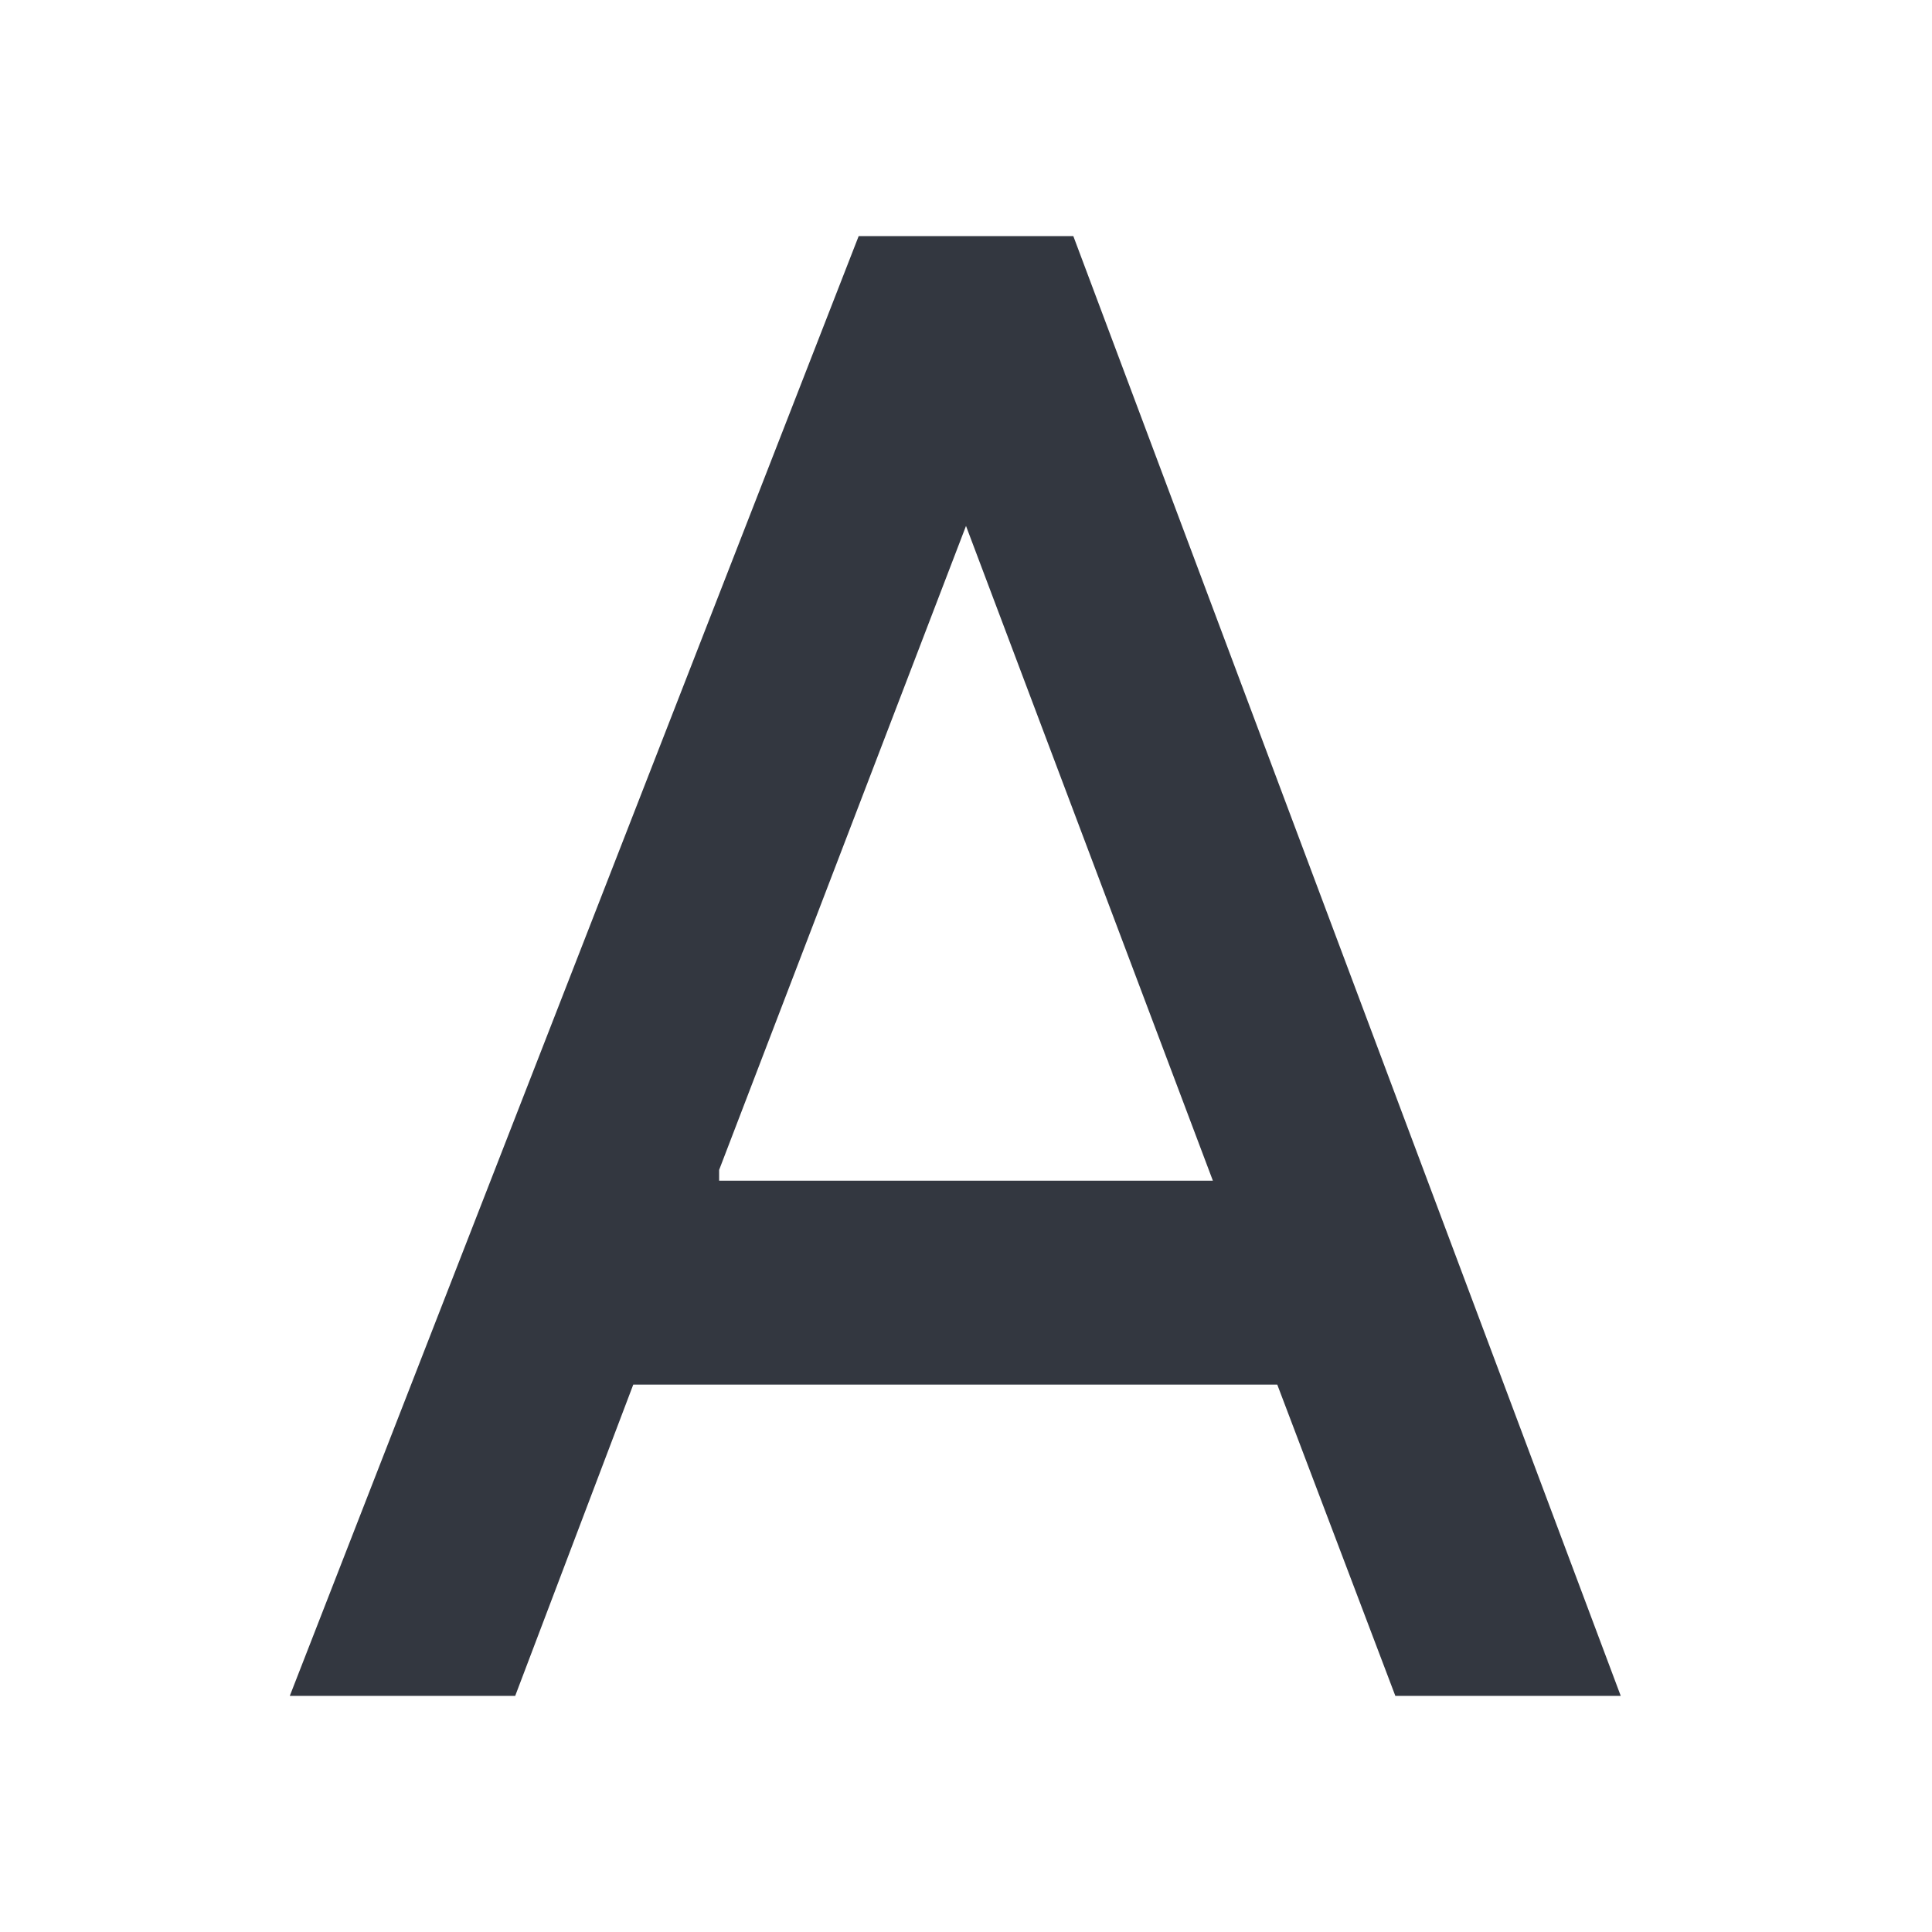
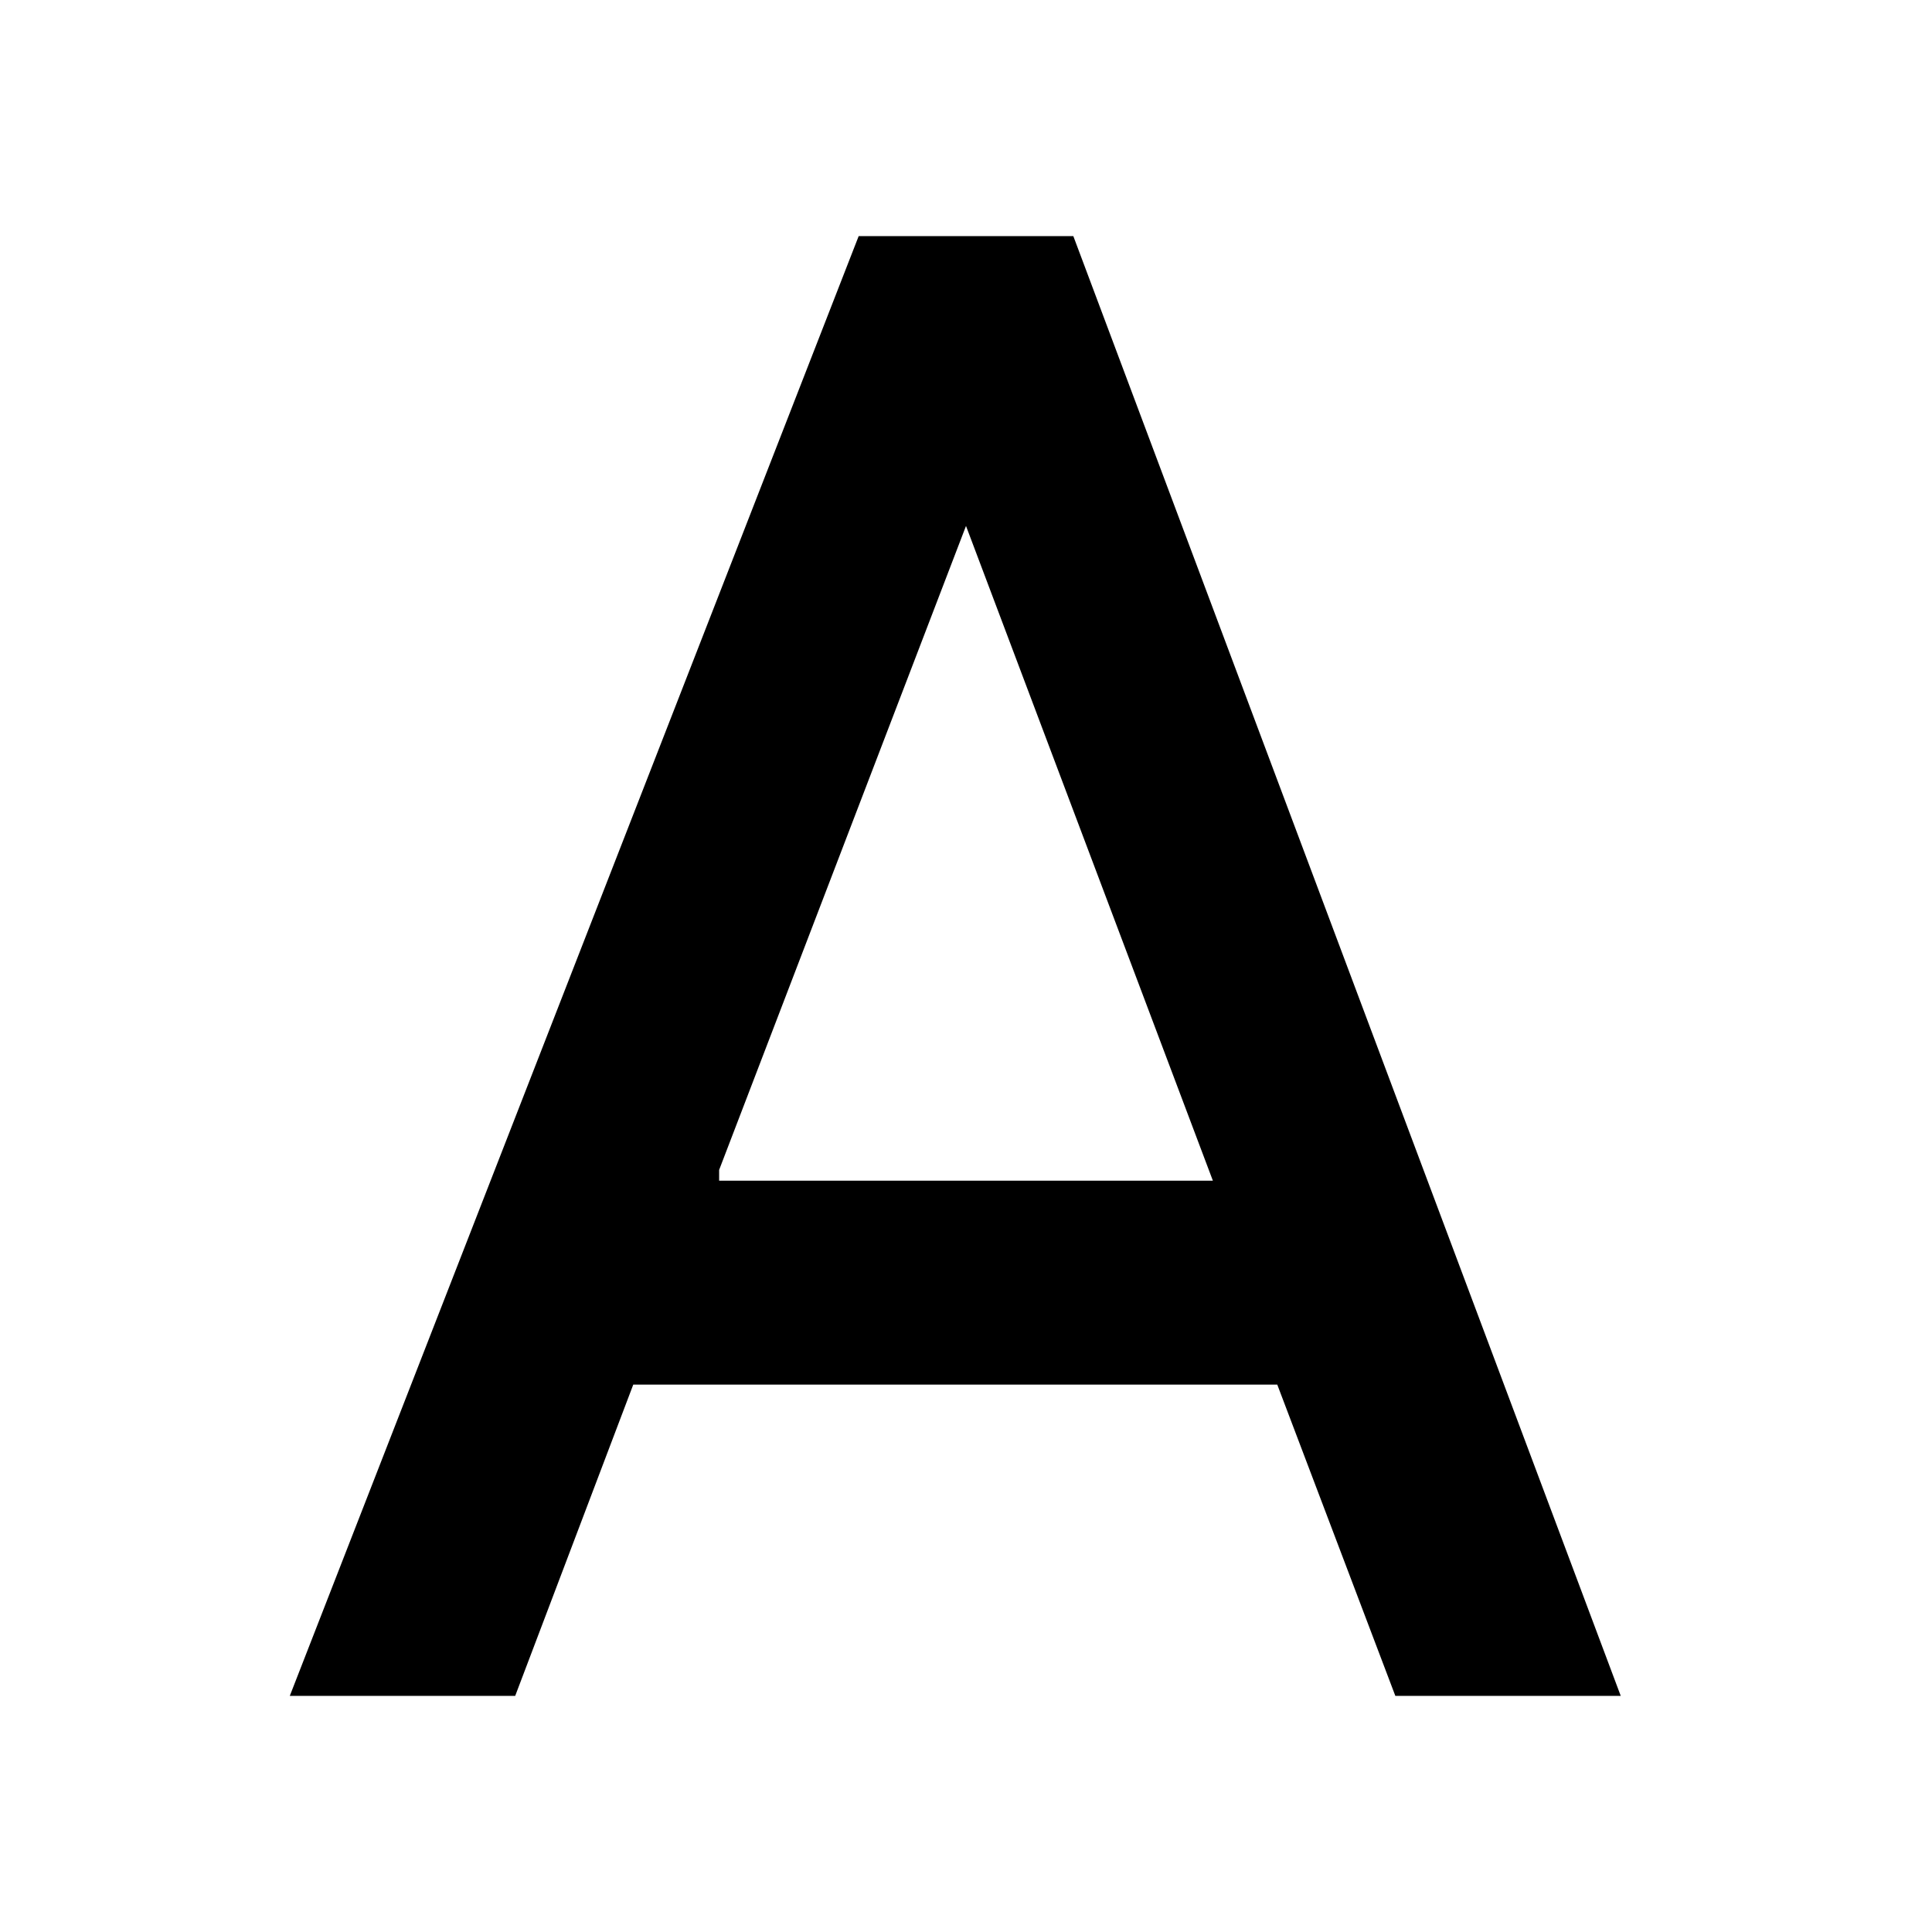
<svg xmlns="http://www.w3.org/2000/svg" version="1.1" x="0px" y="0px" viewBox="0 0 18 18" style="enable-background:new 0 0 18 18;" xml:space="preserve">
-   <style type="text/css">
- 	.st0{fill:#333740;}
- </style>
  <g id="Layer_1">
-     <path class="st0" d="M6.7,10.9L9,4.9l2.3,6.1H6.7z M8,2.2L2.7,15.8h2.1l1.1-2.9h6l1.1,2.9h2.1L10,2.2H8z" />
+     <path d="M6.7,10.9L9,4.9l2.3,6.1H6.7z M8,2.2L2.7,15.8h2.1l1.1-2.9h6l1.1,2.9h2.1L10,2.2H8z" />
  </g>
-   <g id="Layer_2">
- </g>
</svg>
